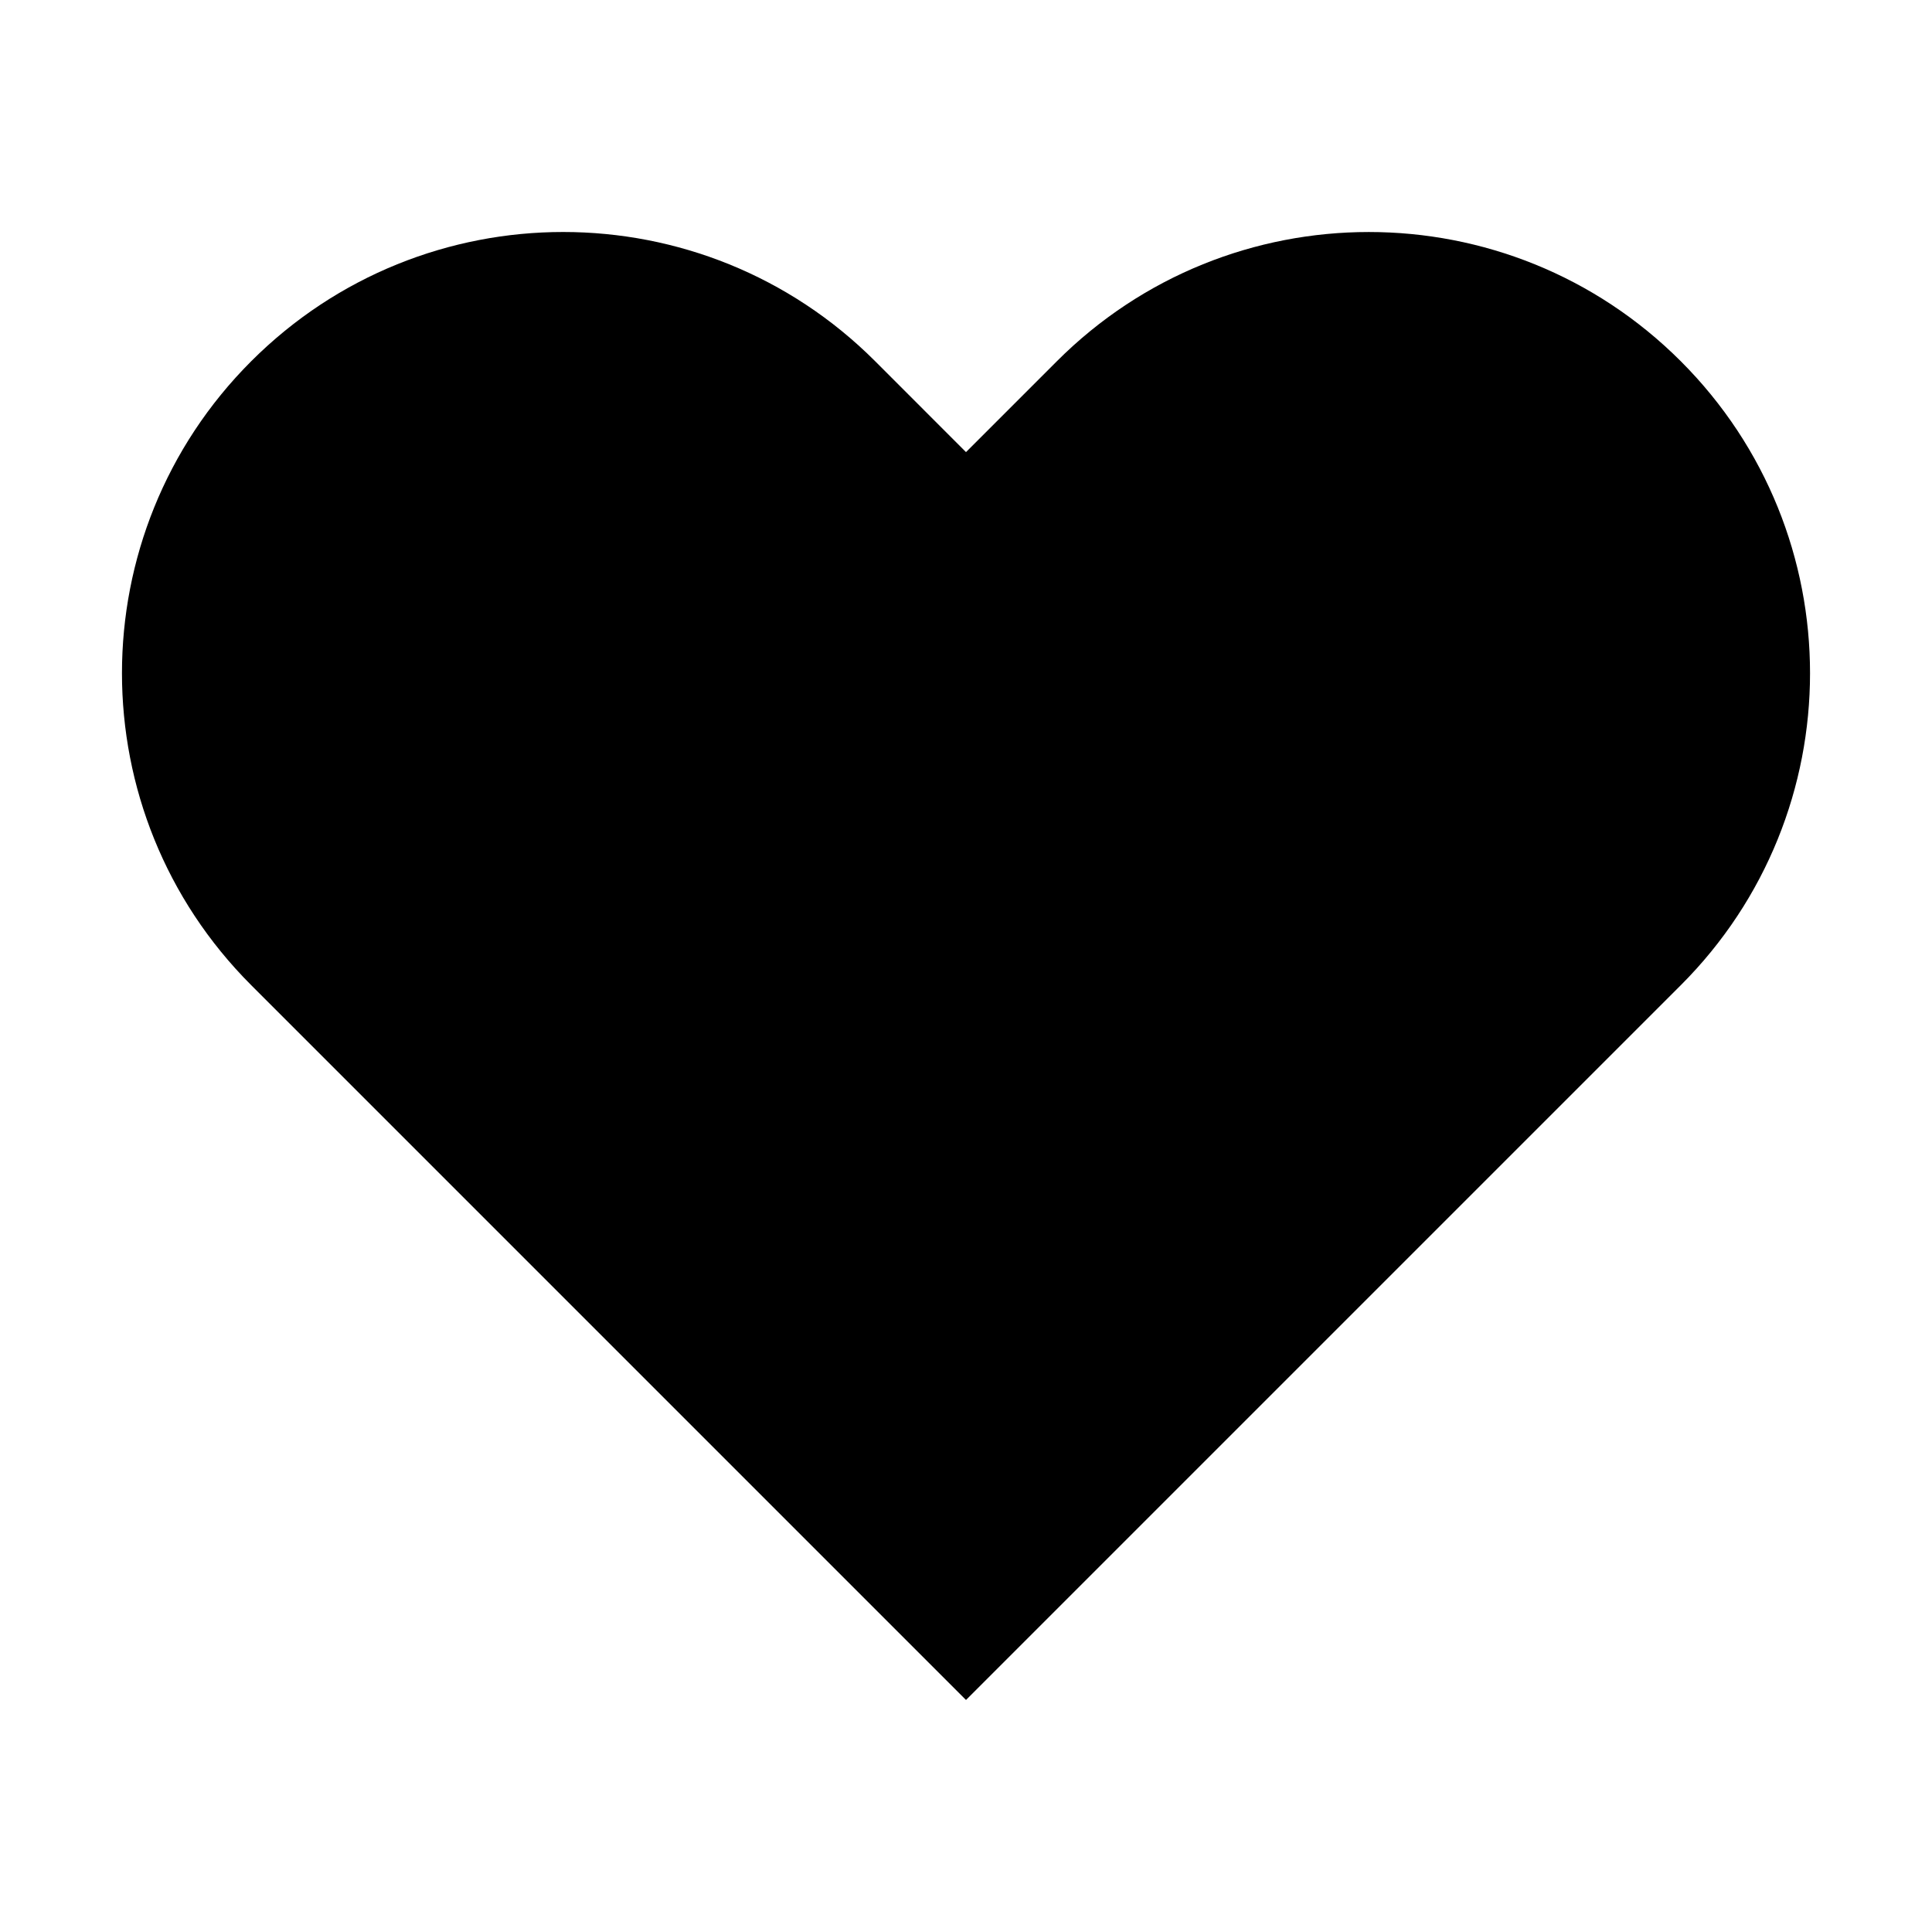
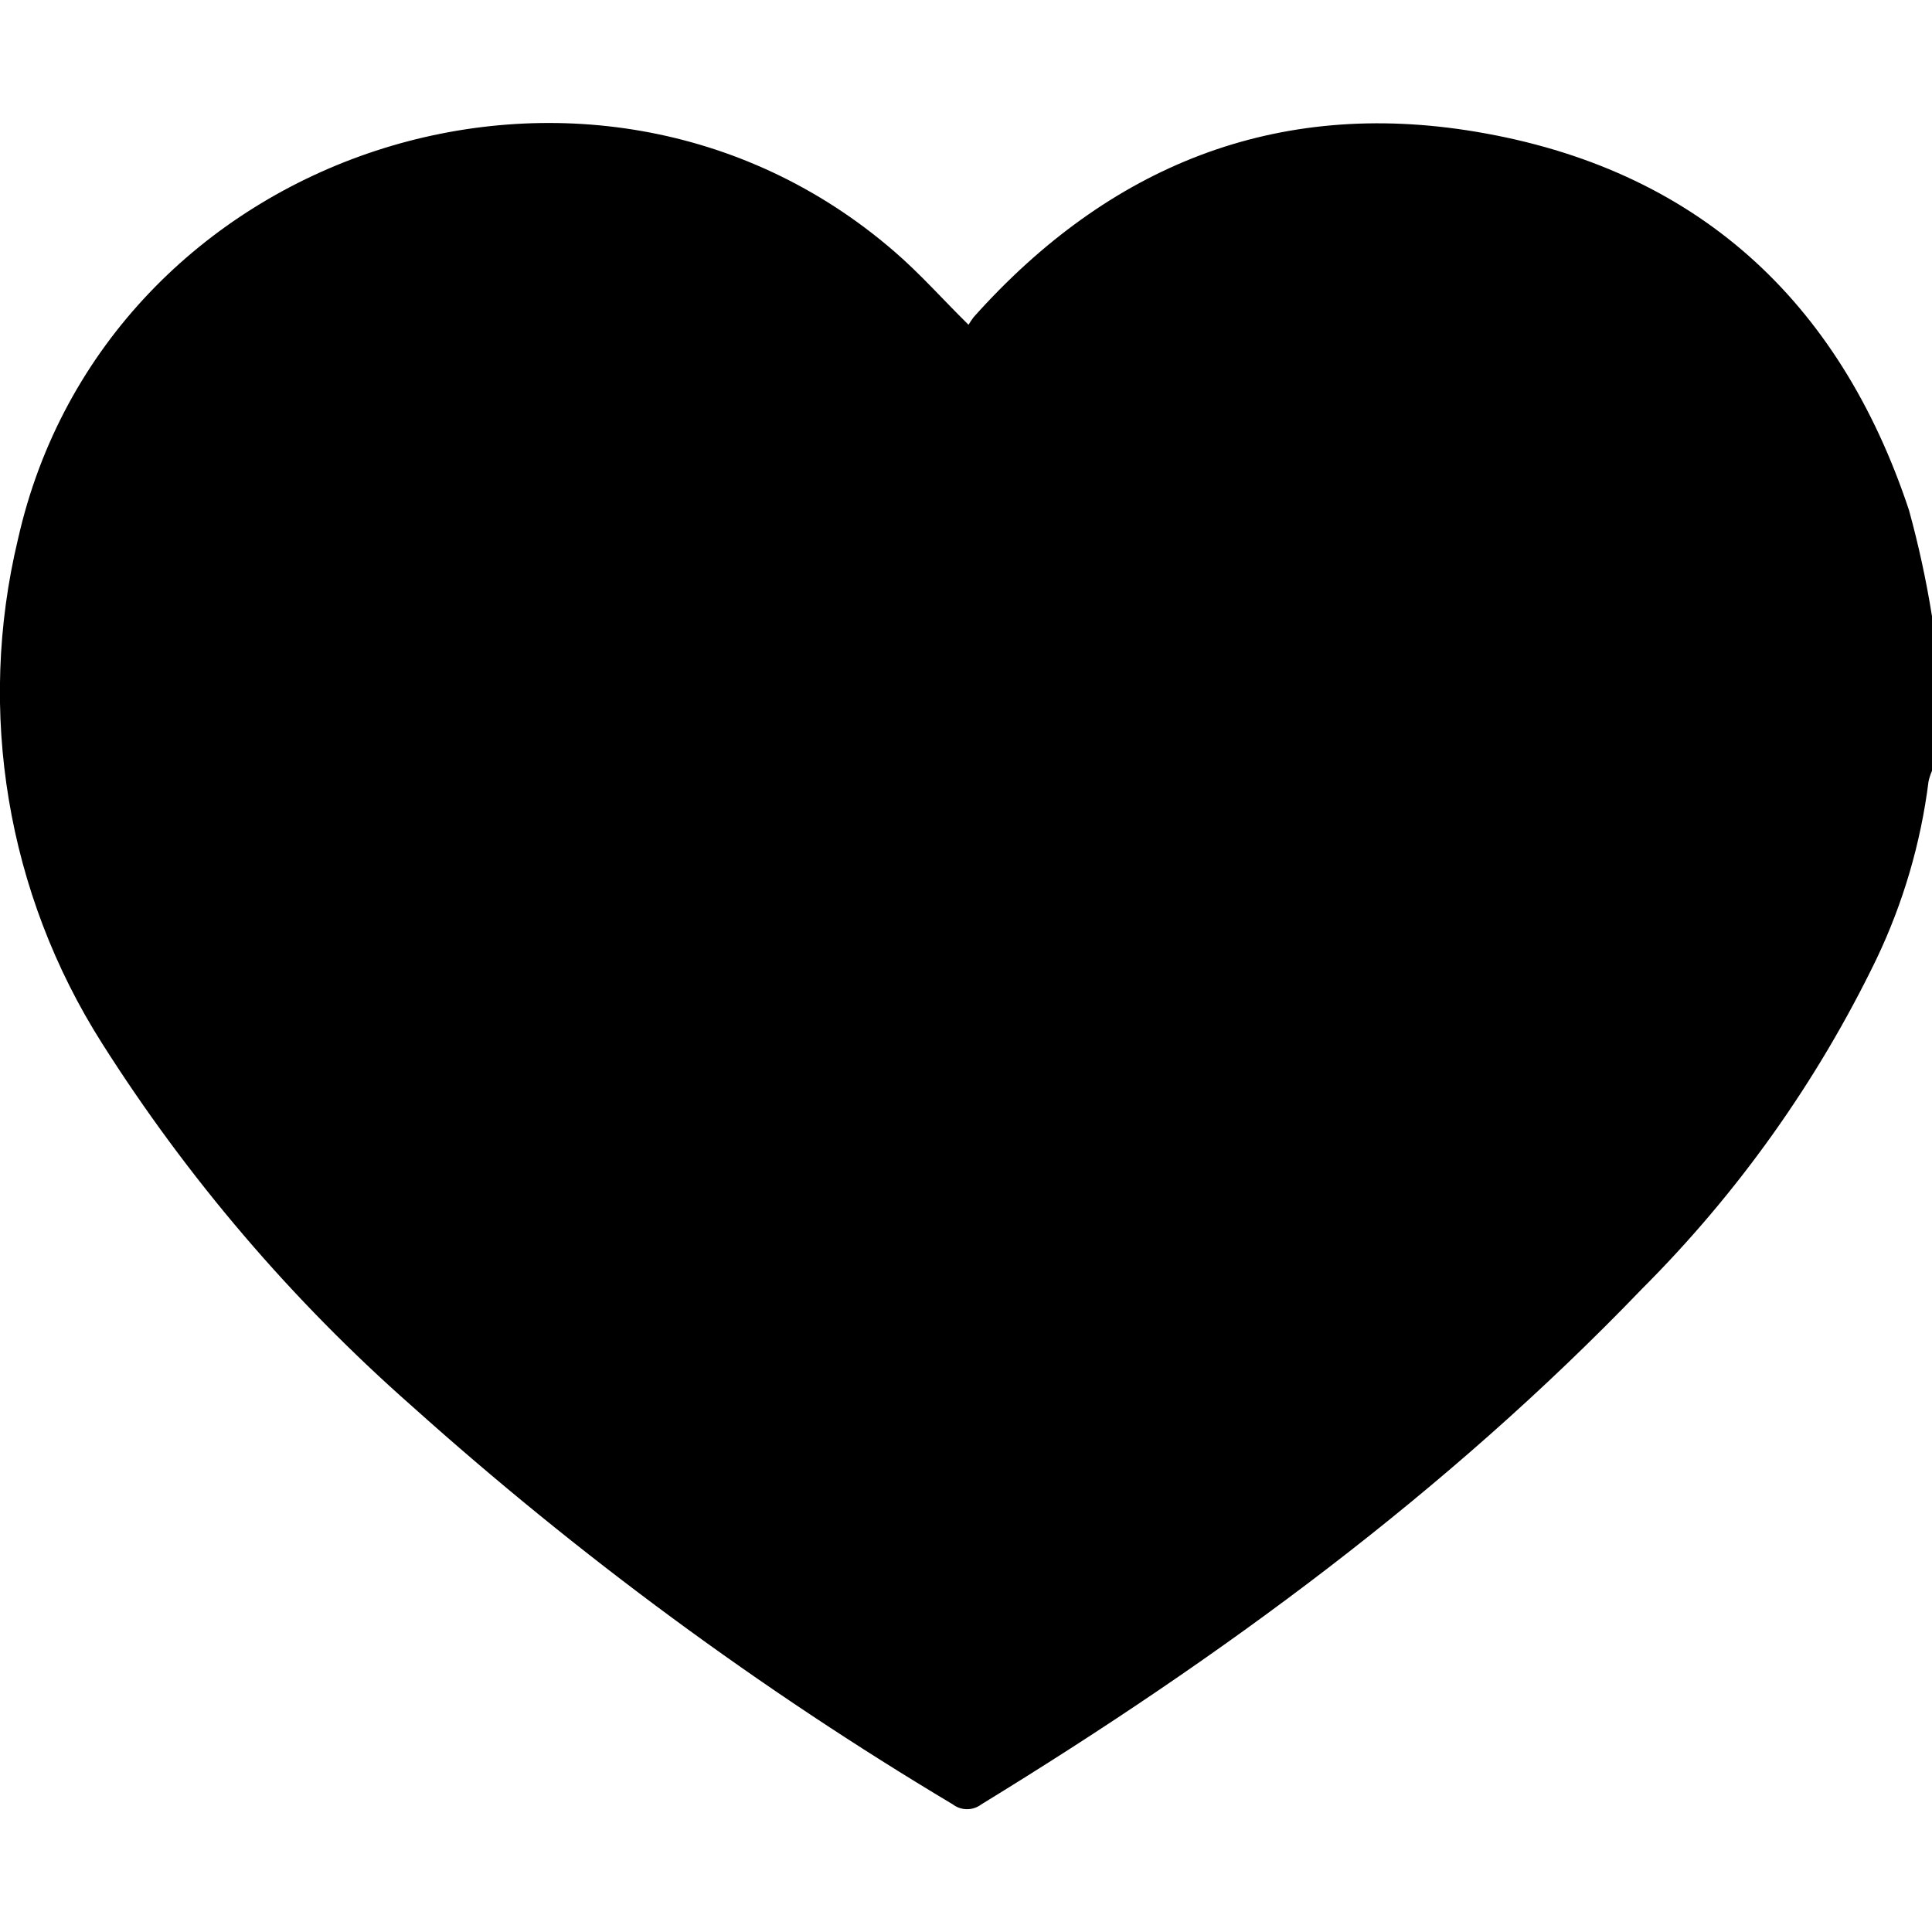
- <svg xmlns="http://www.w3.org/2000/svg" viewBox="0 0 95 95">
-   <path d="M82.648 17.763c-8.473-8.473-22.209-8.472-30.68 0L47.5 22.231l-4.467-4.469c-8.471-8.472-22.207-8.473-30.68 0-8.475 8.473-8.473 22.209 0 30.681L47.5 83.591l35.148-35.147c8.473-8.472 8.473-22.209 0-30.681z" />
+ <svg xmlns="http://www.w3.org/2000/svg" height="100" width="100" viewBox="0 0 100 100">
+   <path d="M100 31.9v8a2.92 2.92 0 00-.18.55 30 30 0 01-2.7 9.2A62.73 62.73 0 0185 66.7C74.87 77.24 63.21 85.79 50.8 93.39a1.22 1.22 0 01-1.49 0 180.65 180.65 0 01-28-20.62A87.3 87.3 0 015.28 54 33.92 33.92 0 01.93 27.91C5.47 7.72 30.61-.53 46.27 13c1.34 1.15 2.52 2.49 3.86 3.81a4.26 4.26 0 01.27-.4c7-7.83 15.65-11.33 26-9.59 11.35 1.9 18.79 8.68 22.41 19.59A50.93 50.93 0 01100 31.9z" />
</svg>
